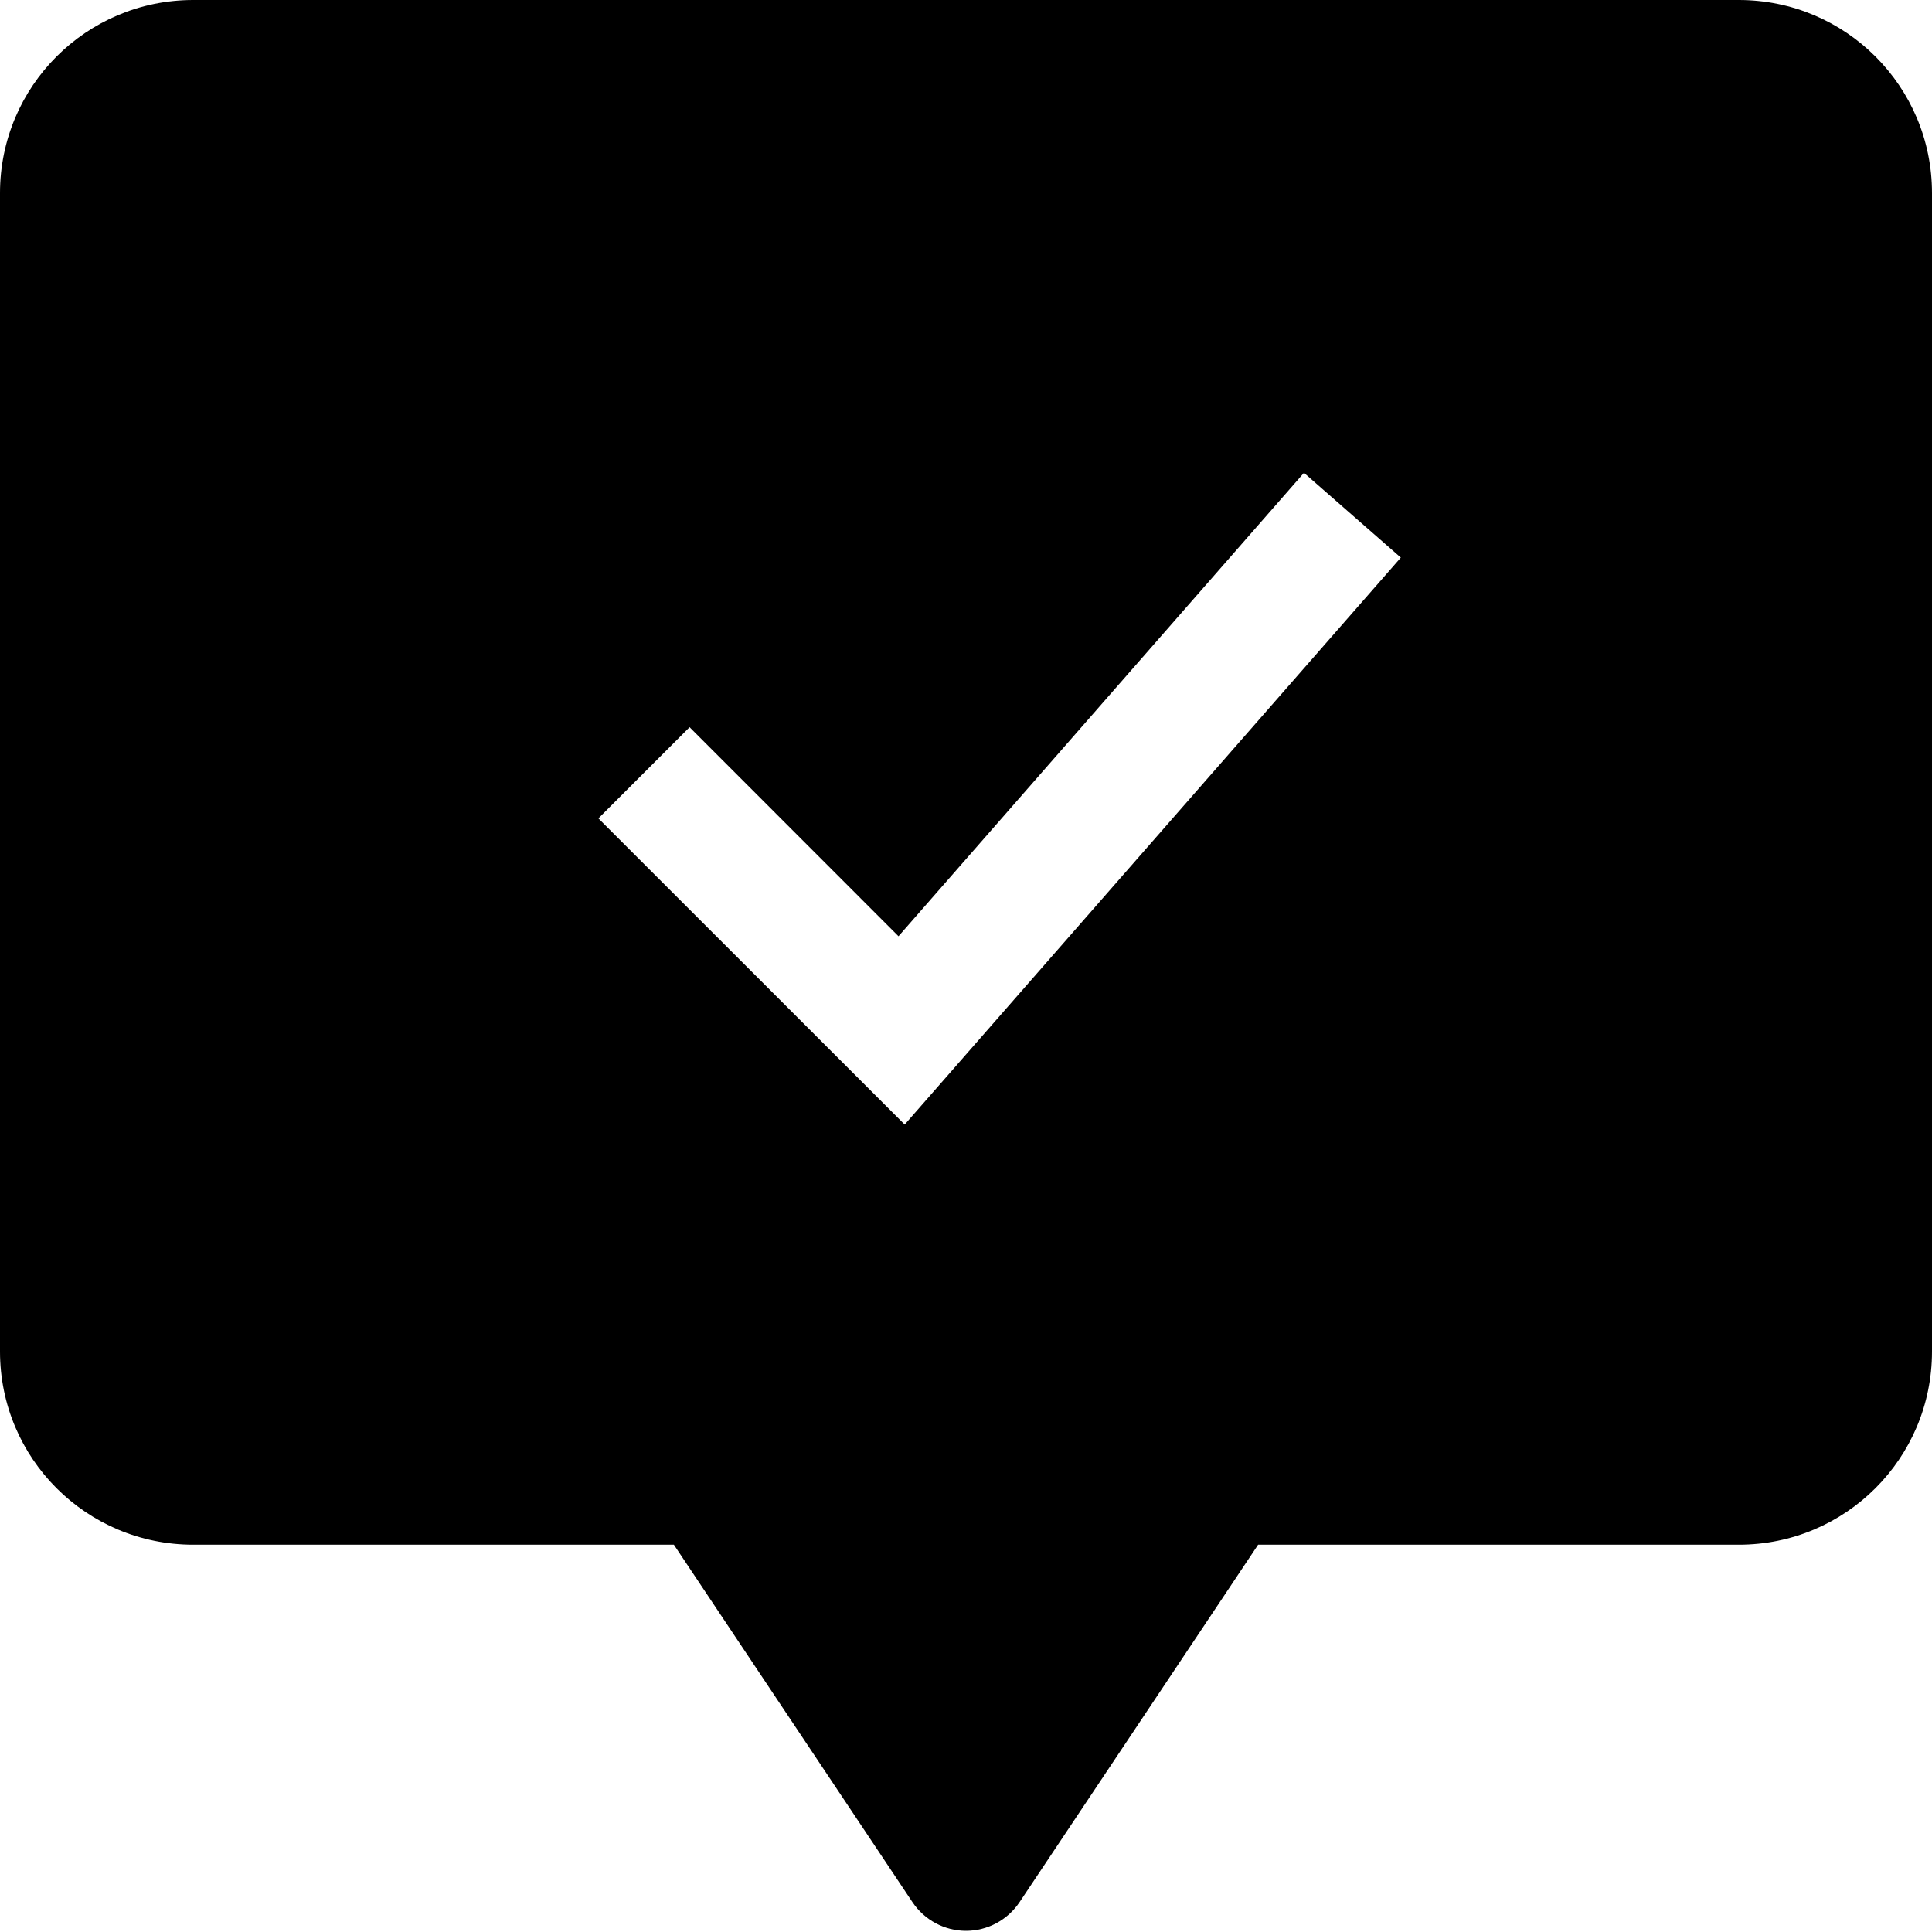
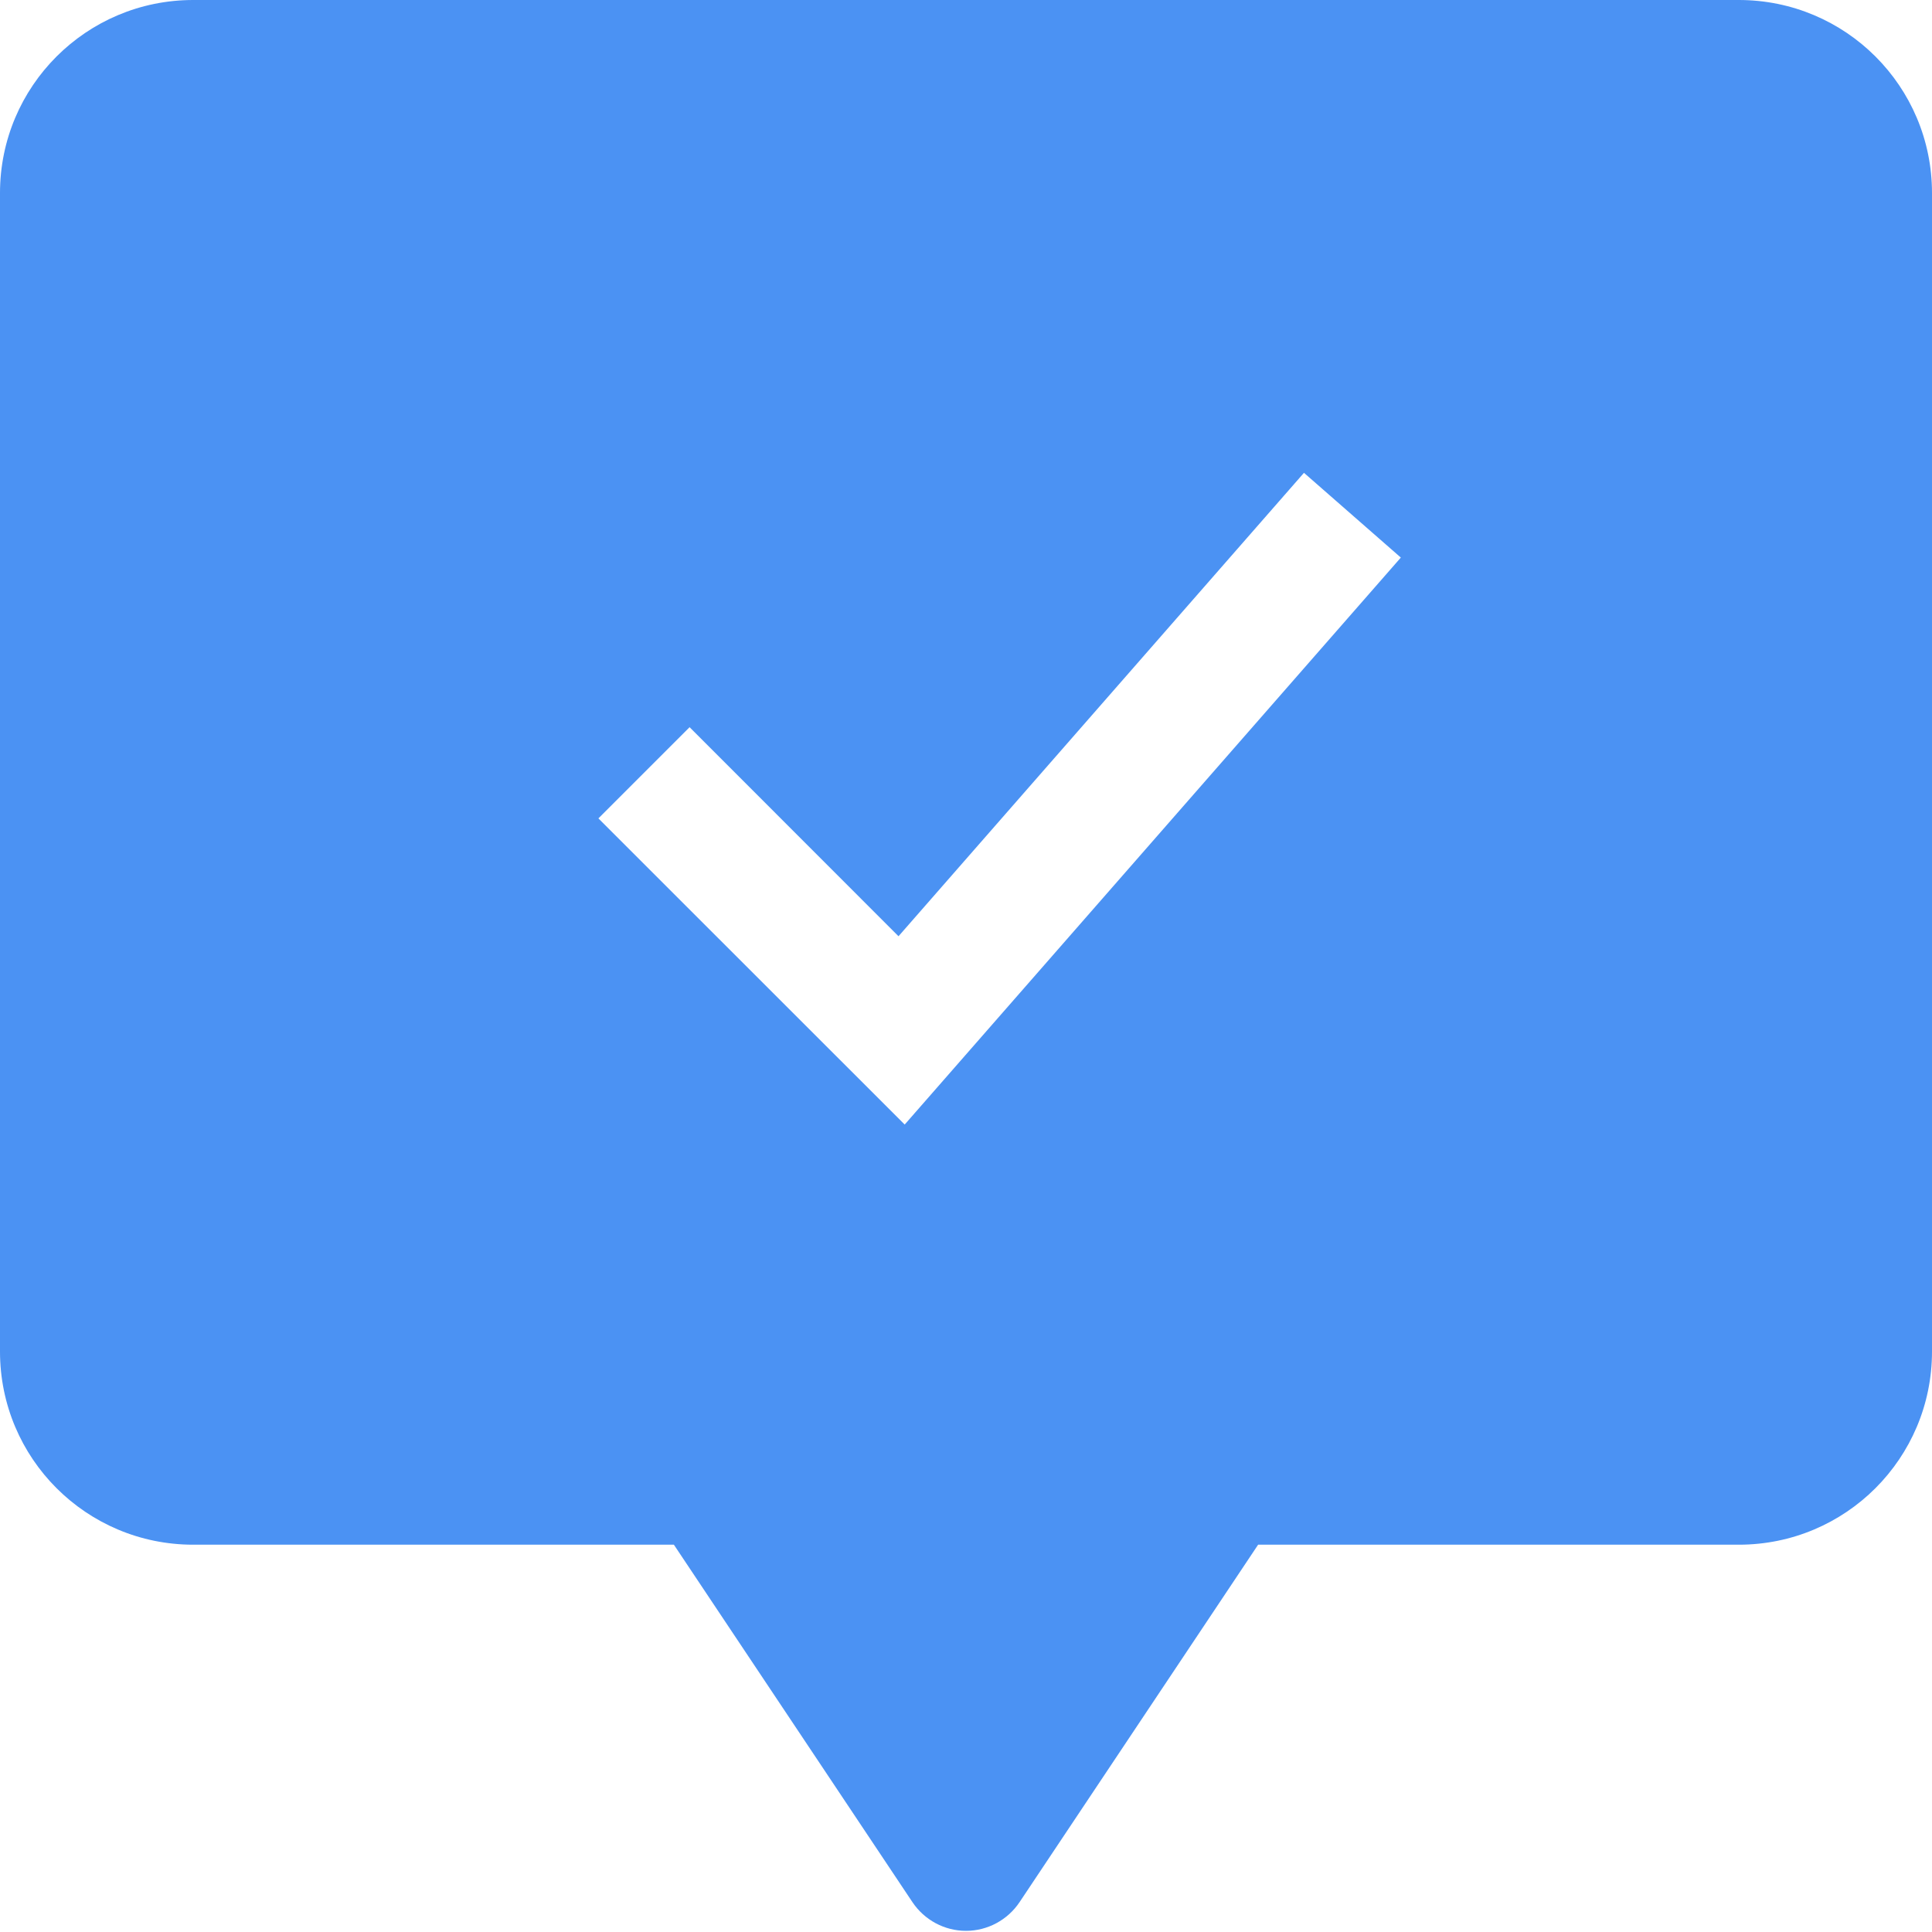
- <svg xmlns="http://www.w3.org/2000/svg" width="800px" height="800px" viewBox="0 0 15 15" fill="none">
-   <path fill-rule="evenodd" clip-rule="evenodd" d="M0 1.499C0 0.67 0.671 0 1.5 0H13.5C14.329 0 15 0.67 15 1.499V10.493C15 11.323 14.329 11.993 13.5 11.993H9.768L7.916 14.768C7.823 14.907 7.667 14.991 7.5 14.991C7.333 14.991 7.177 14.907 7.084 14.768L5.232 11.993H1.5C0.671 11.993 0 11.323 0 10.493V1.499ZM7.024 8.731L10.876 4.329L10.124 3.671L6.976 7.269L5.354 5.646L4.646 6.354L7.024 8.731Z" fill="#000000" />
+ <svg xmlns="http://www.w3.org/2000/svg" width="800px" height="800px" viewBox="0 0 15 15" fill="#4B92F3">
+   <path fill-rule="evenodd" clip-rule="evenodd" d="M0 1.499C0 0.67 0.671 0 1.5 0H13.5C14.329 0 15 0.67 15 1.499V10.493C15 11.323 14.329 11.993 13.5 11.993H9.768L7.916 14.768C7.823 14.907 7.667 14.991 7.5 14.991C7.333 14.991 7.177 14.907 7.084 14.768L5.232 11.993H1.5C0.671 11.993 0 11.323 0 10.493V1.499ZM7.024 8.731L10.876 4.329L10.124 3.671L6.976 7.269L5.354 5.646L4.646 6.354L7.024 8.731Z" fill="#4B92F3" />
</svg>
